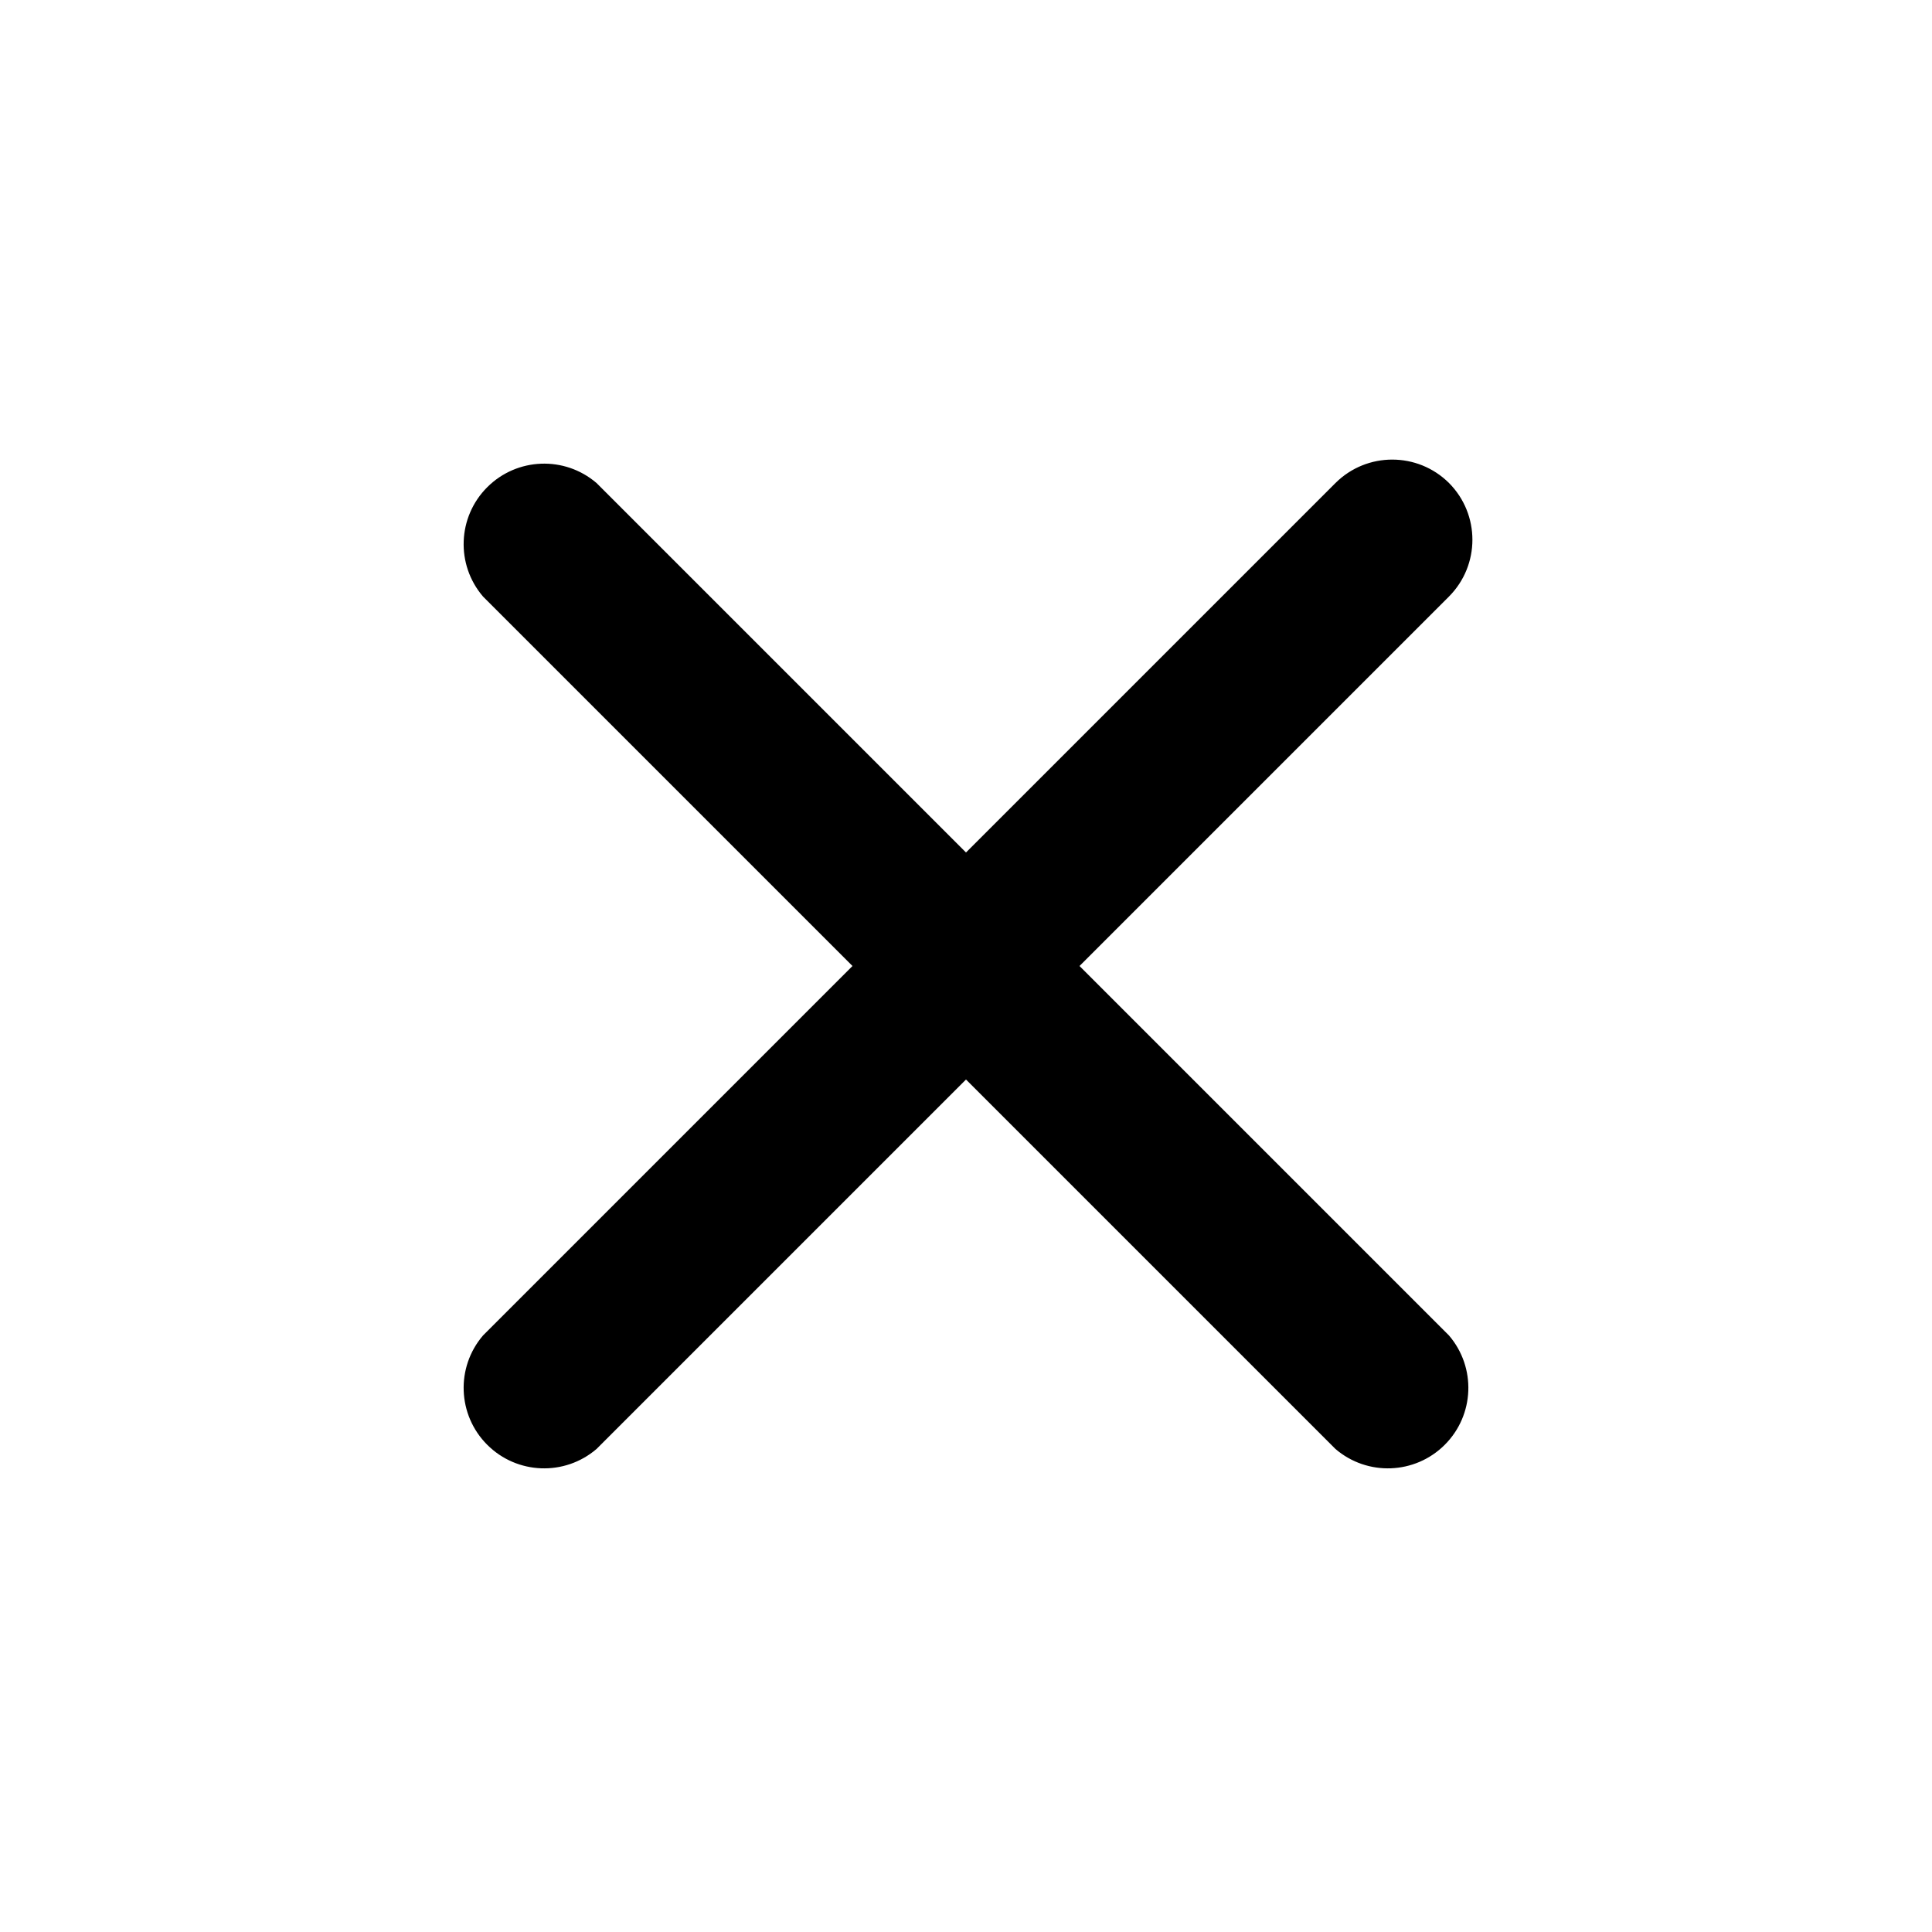
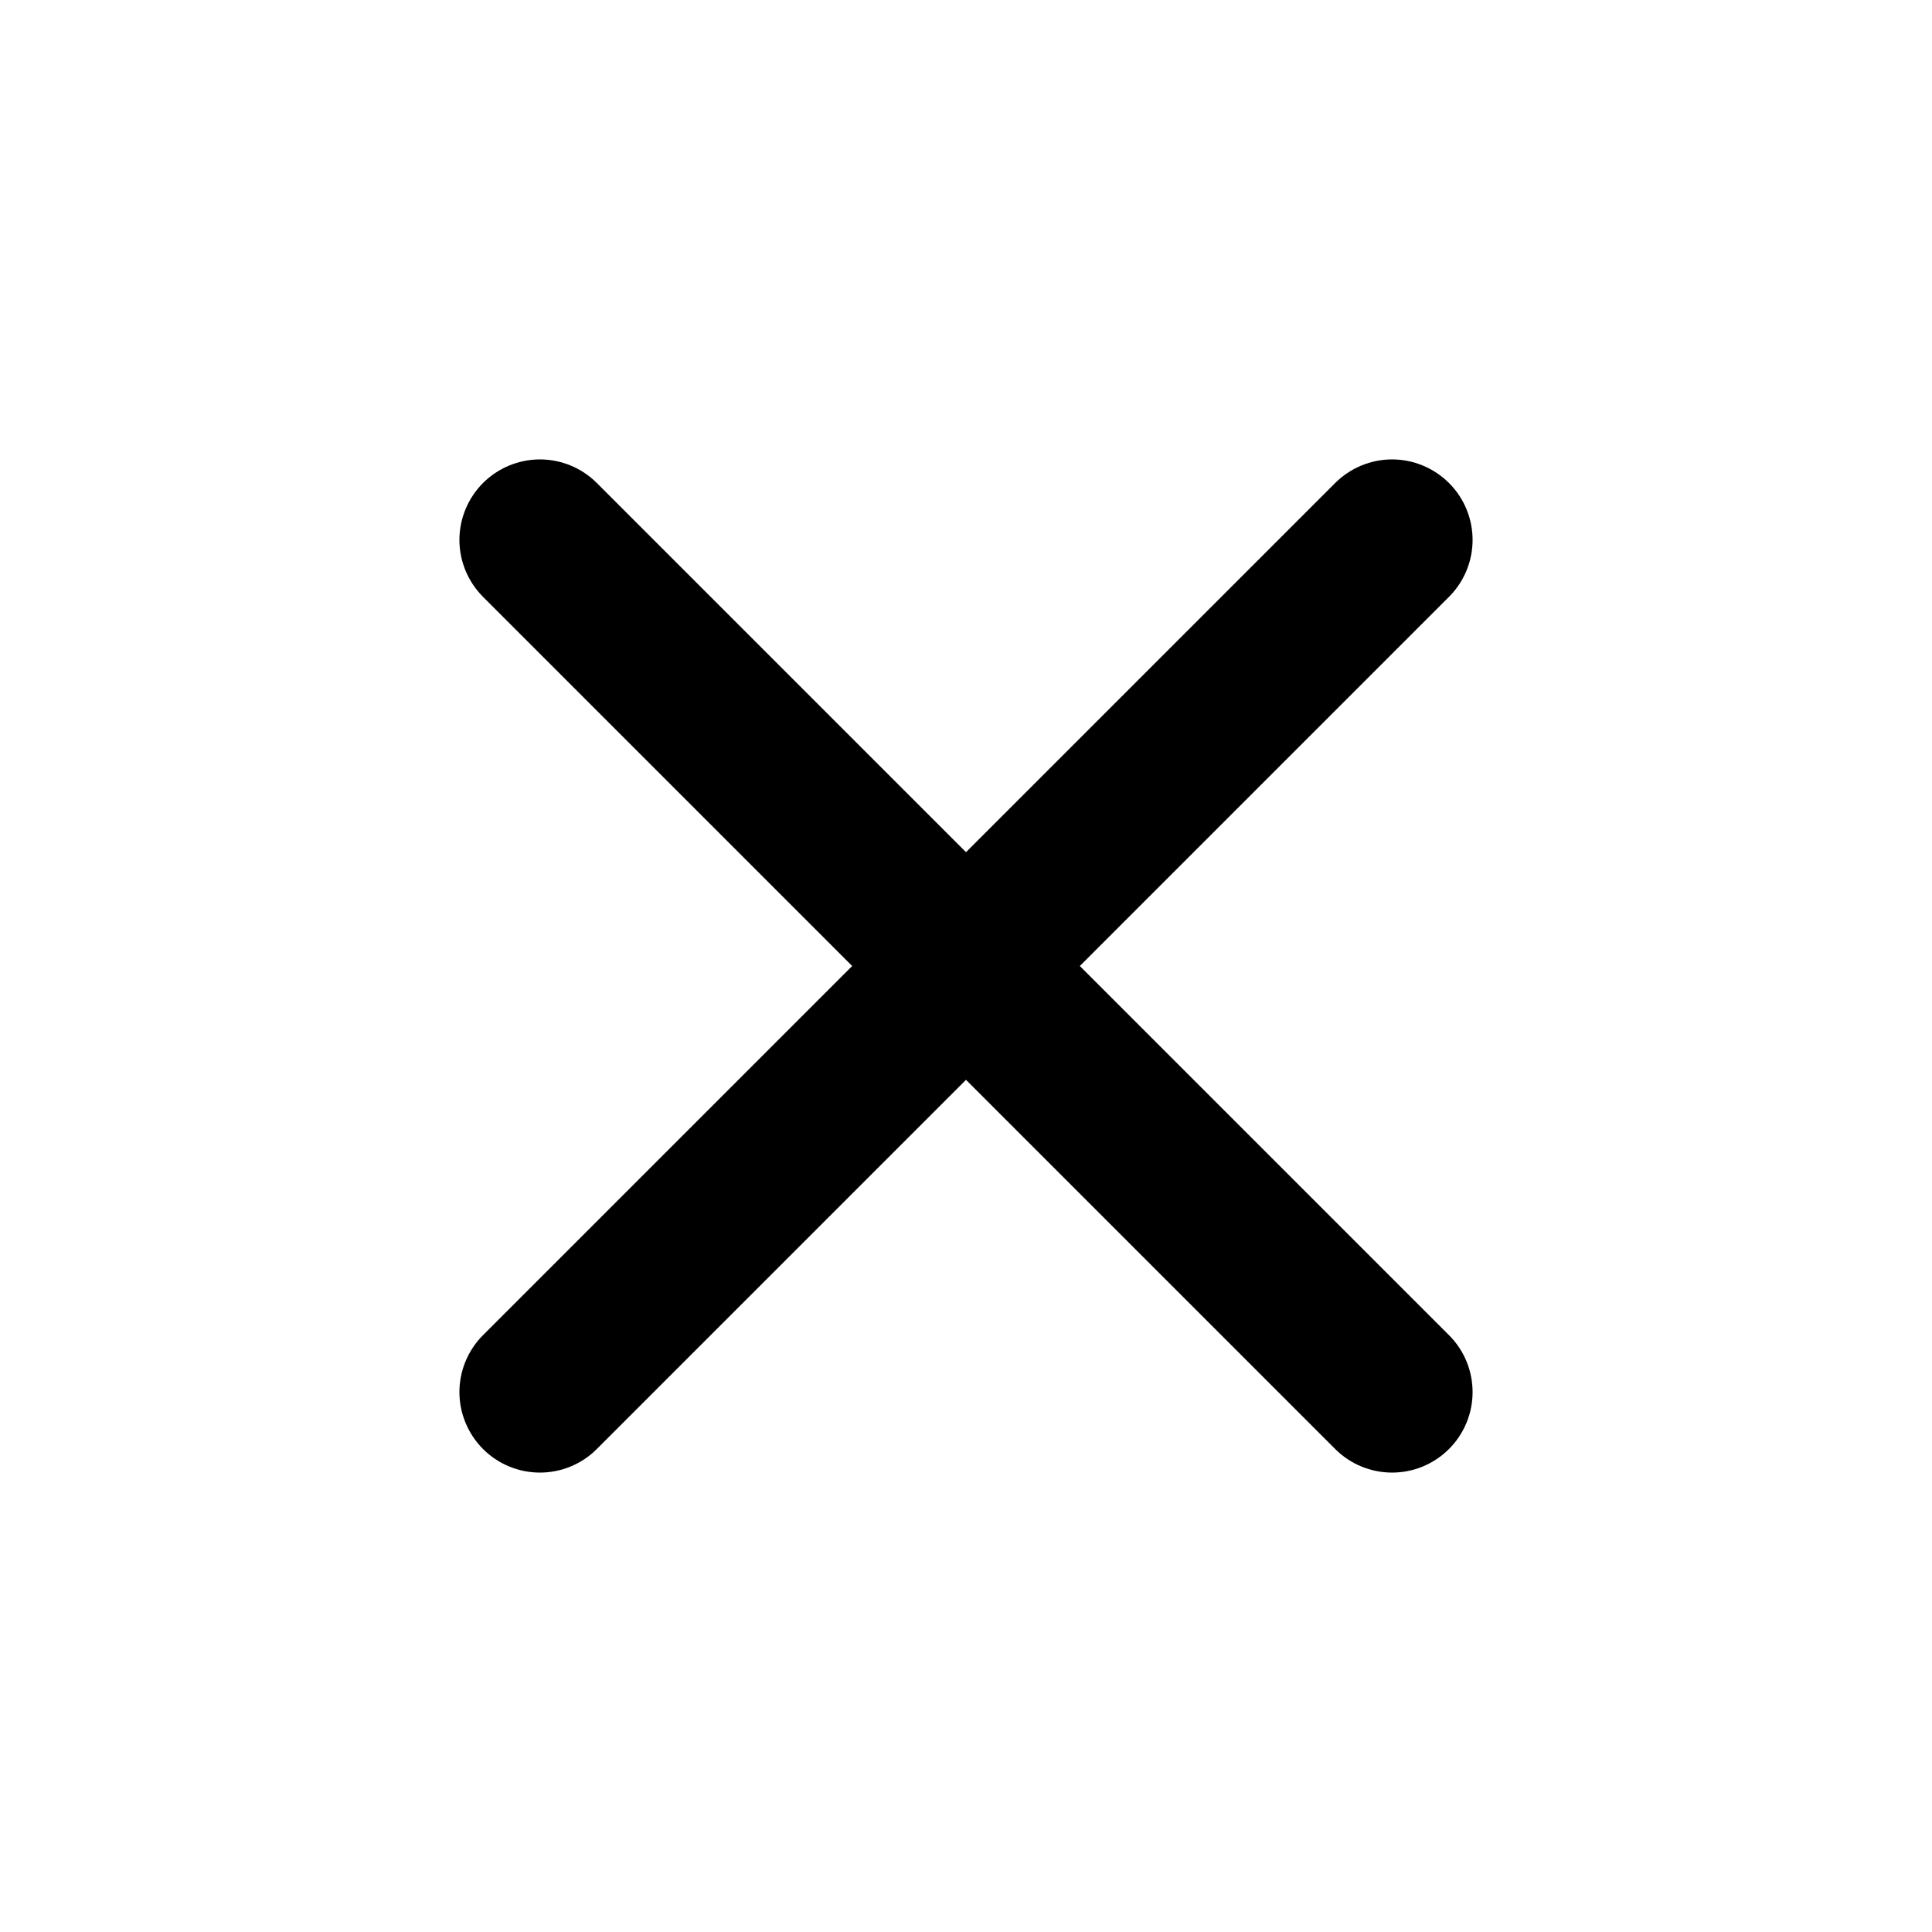
<svg xmlns="http://www.w3.org/2000/svg" width="24" height="24" viewBox="0 0 24 24" fill="none">
-   <path fill="CurrentColor" d="M18 6a1 1 0 0 0-1.41 0L12 10.59 7.41 6A1 1 0 0 0 6 7.41L10.59 12 6 16.59A1 1 0 0 0 7.41 18L12 13.41 16.59 18A1 1 0 0 0 18 16.59L13.41 12 18 7.41A1 1 0 0 0 18 6Z" />
+   <path d="M18 6C17.812 5.813 17.558 5.707 17.293 5.707C17.028 5.707 16.774 5.813 16.586 6L12 10.586L7.414 6C7.227 5.813 6.972 5.707 6.707 5.707C6.442 5.707 6.188 5.813 6 6C5.813 6.188 5.707 6.442 5.707 6.707C5.707 6.972 5.813 7.226 6 7.414L10.586 12L6 16.586C5.813 16.773 5.707 17.028 5.707 17.293C5.707 17.558 5.813 17.812 6 18C6.188 18.188 6.442 18.293 6.707 18.293C6.972 18.293 7.227 18.188 7.414 18L12 13.414L16.586 18C16.774 18.188 17.028 18.293 17.293 18.293C17.558 18.293 17.812 18.188 18 18C18.188 17.812 18.293 17.558 18.293 17.293C18.293 17.028 18.188 16.773 18 16.586L13.414 12L18 7.414C18.188 7.226 18.293 6.972 18.293 6.707C18.293 6.442 18.188 6.188 18 6Z" fill="CurrentColor" />
</svg>
